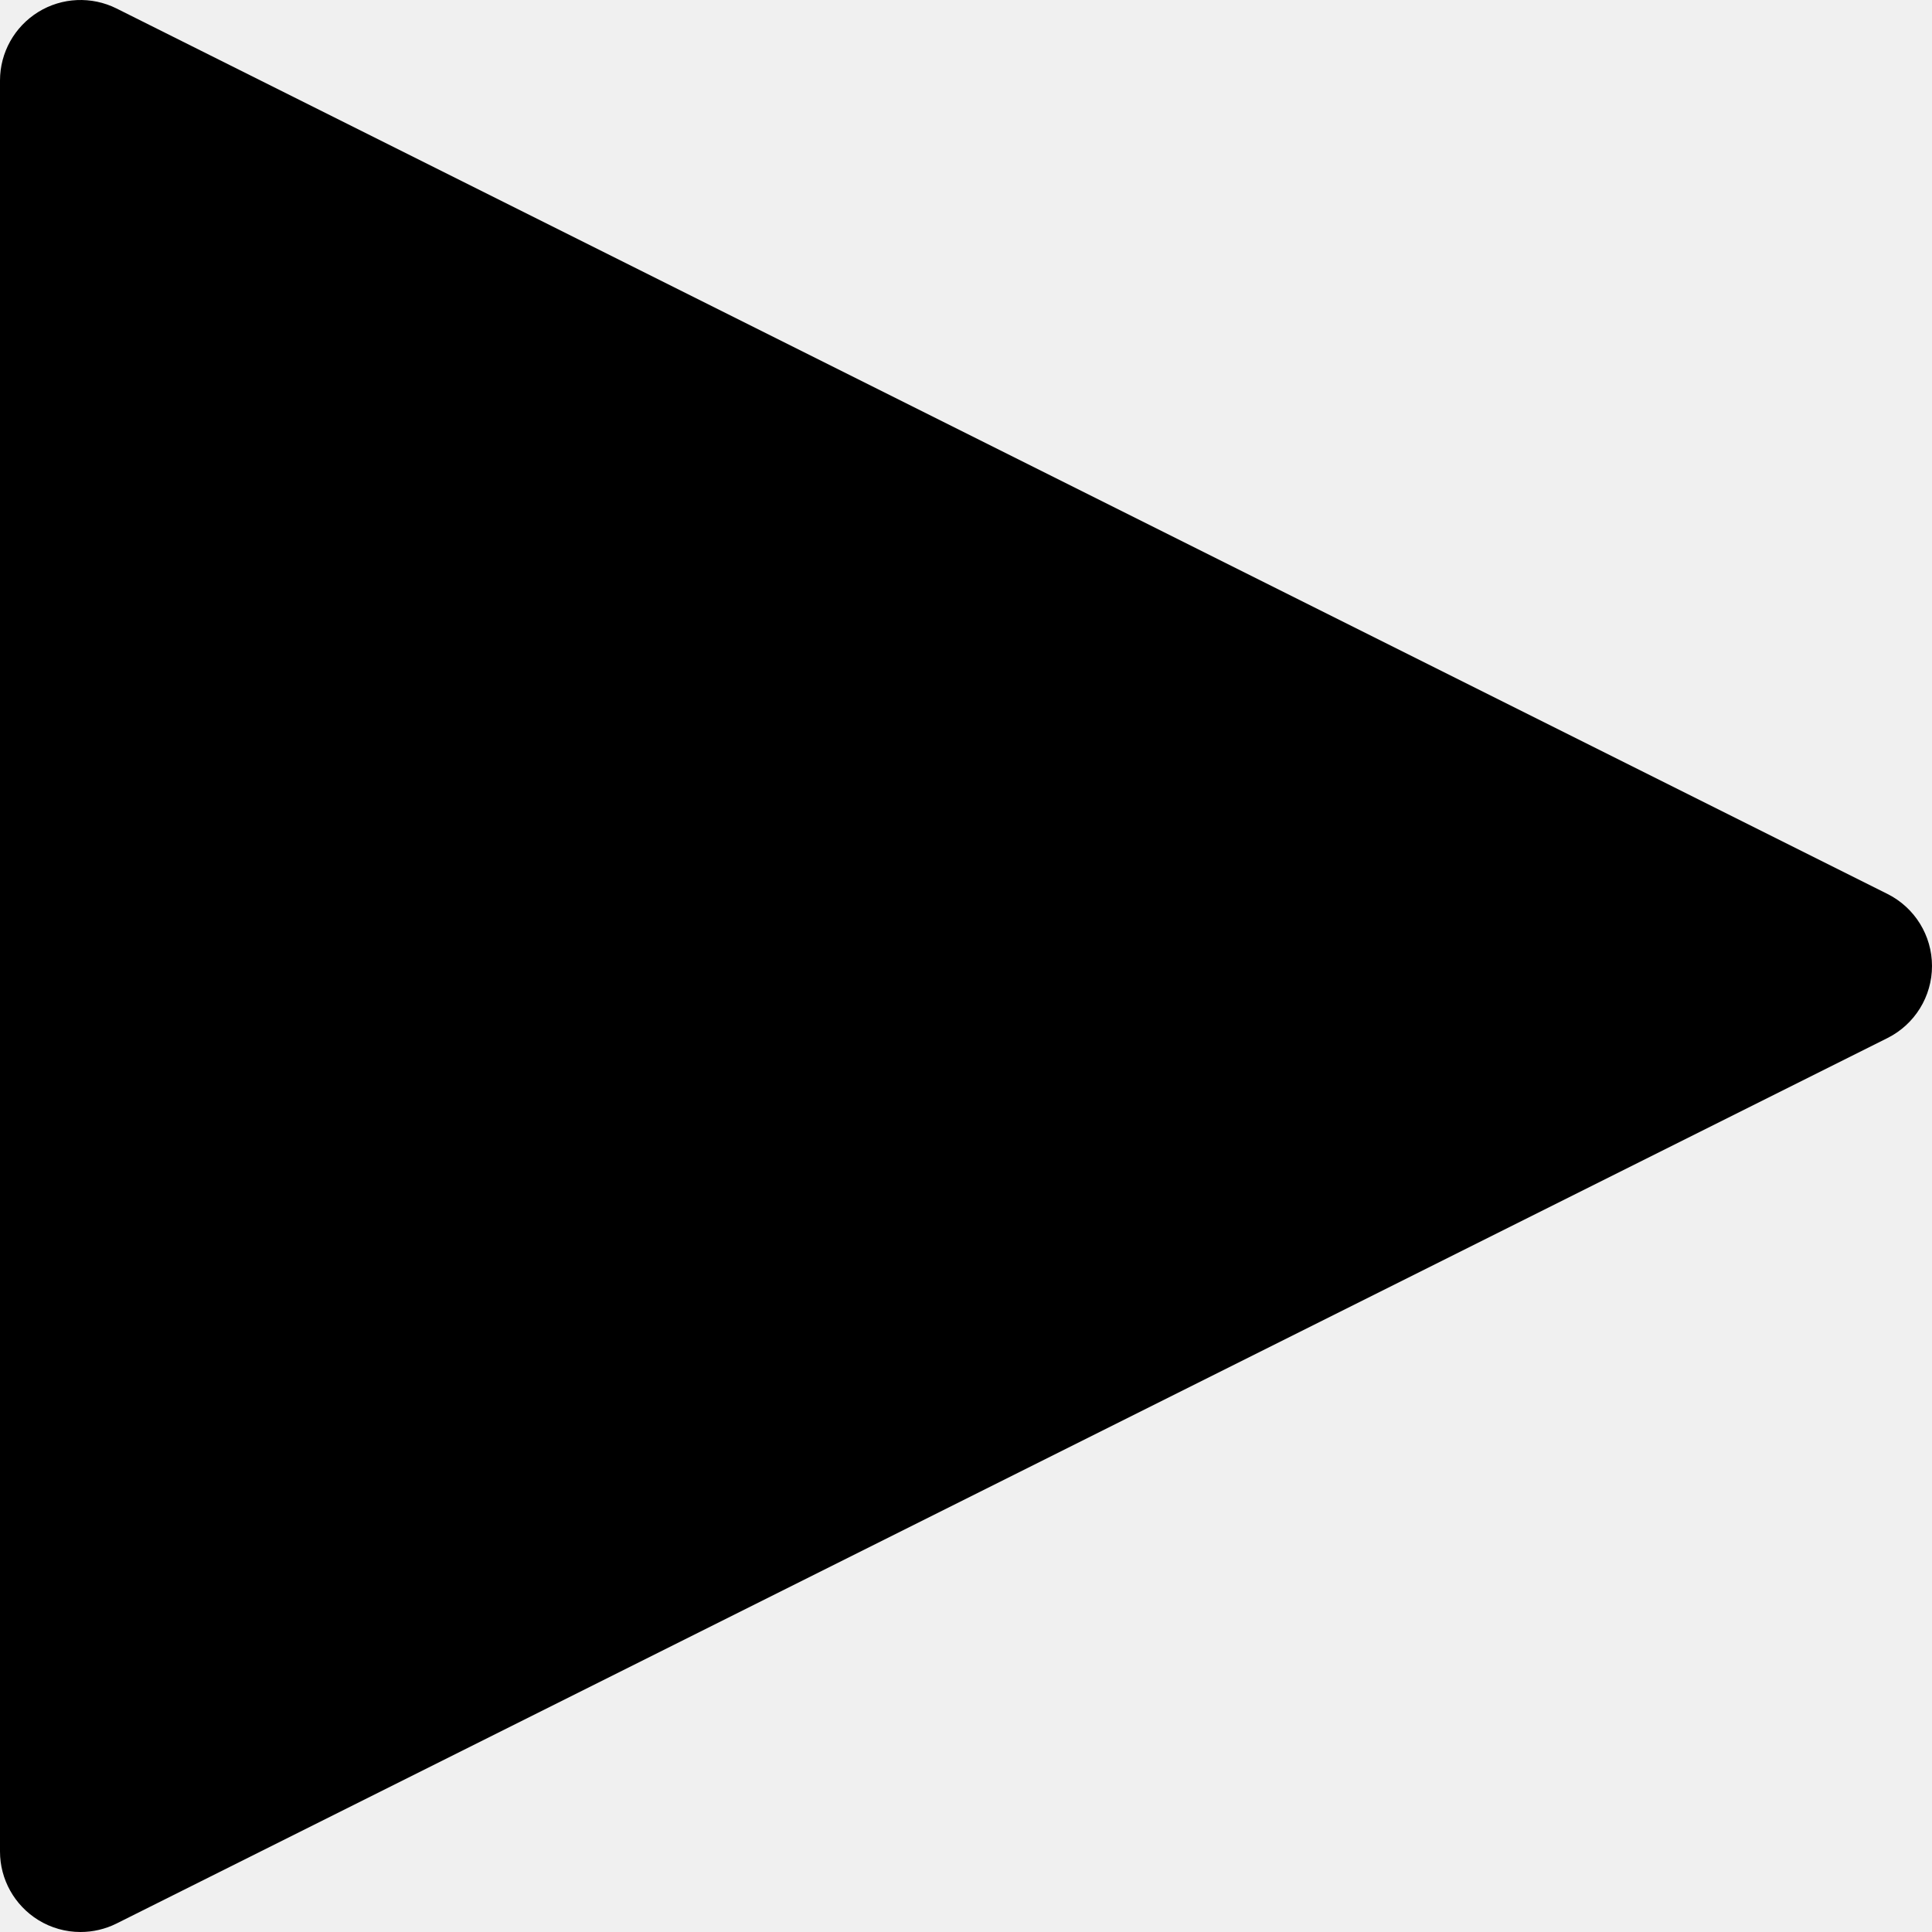
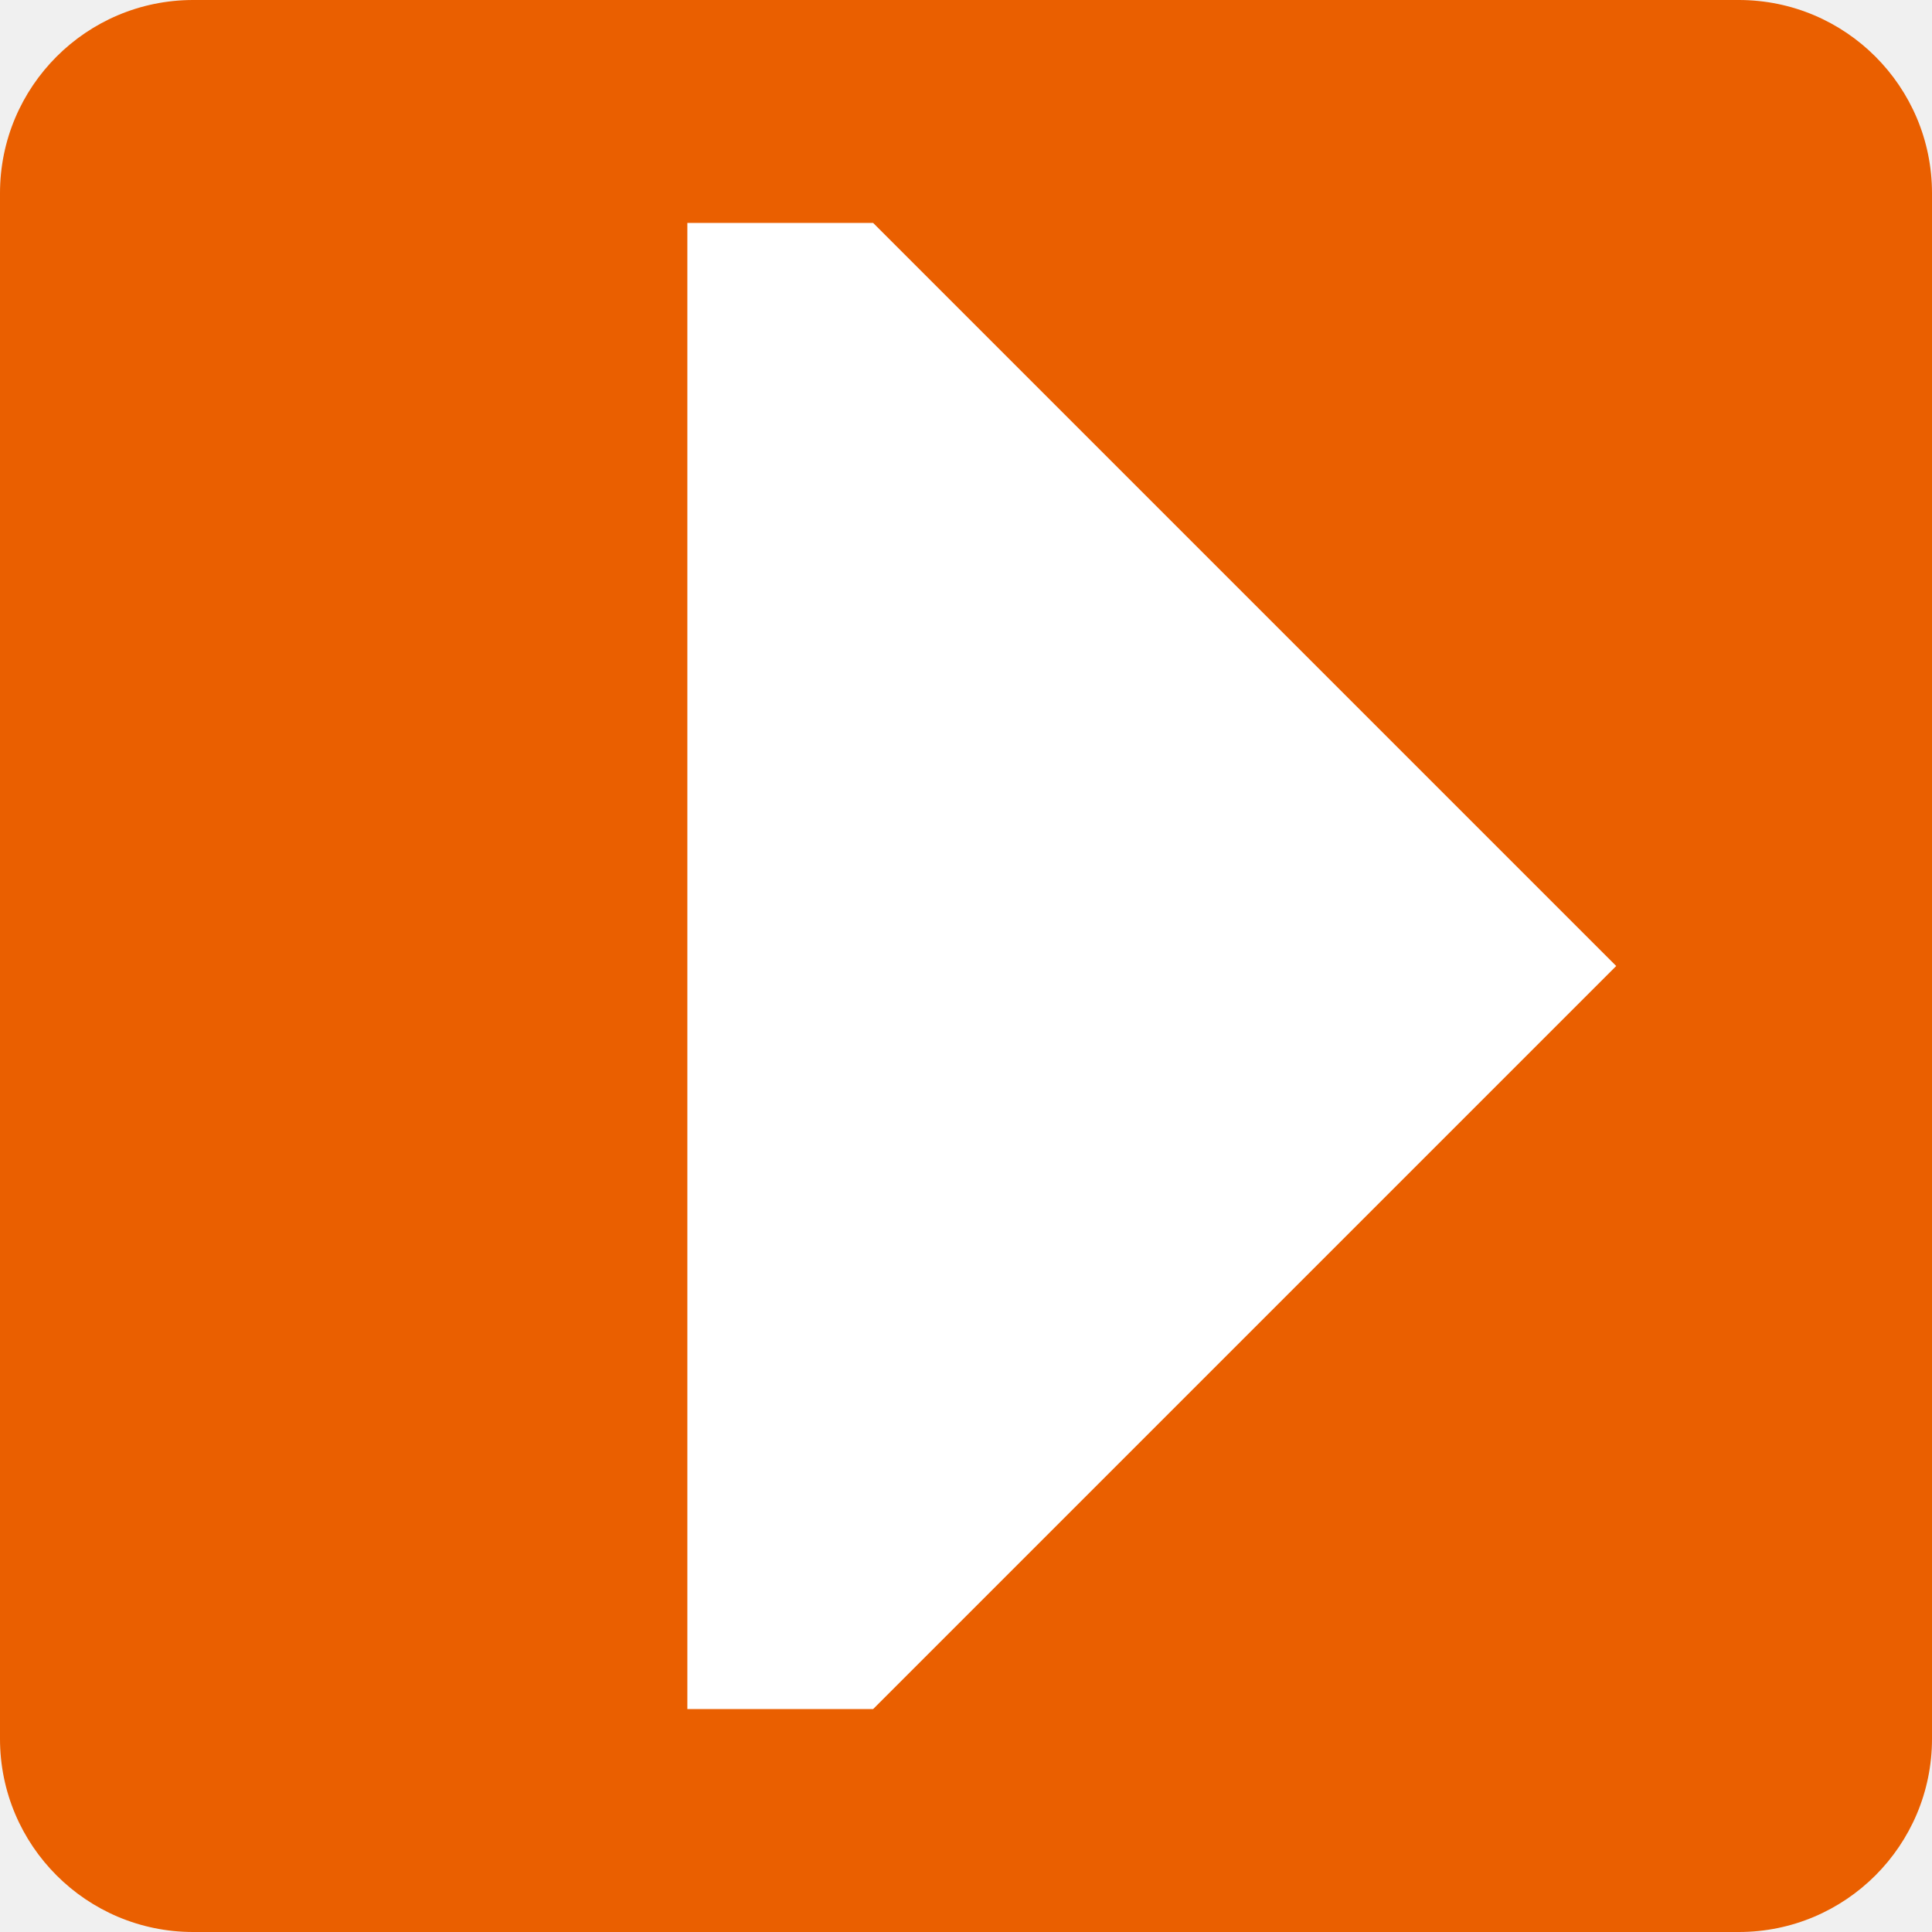
- <svg xmlns="http://www.w3.org/2000/svg" fill="#000000" height="64px" width="64px" version="1.1" id="Layer_1" viewBox="0 0 512 512" xml:space="preserve">
-   <g id="SVGRepo_bgCarrier" stroke-width="0" />
+ <svg xmlns="http://www.w3.org/2000/svg" width="64px" height="64px" viewBox="-2.4 -2.4 20.80 20.80" fill="none">
+   <g id="SVGRepo_bgCarrier" stroke-width="0" transform="translate(0,0), scale(1)">
+     <rect x="-2.4" y="-2.4" width="20.80" height="20.80" rx="2.08" fill="#ea5f00" strokewidth="0" />
+   </g>
  <g id="SVGRepo_tracerCarrier" stroke-linecap="round" stroke-linejoin="round" />
  <g id="SVGRepo_iconCarrier">
-     <g>
-       <g>
-         <path d="M500.203,236.907L30.869,2.24c-6.613-3.285-14.443-2.944-20.736,0.939C3.84,7.083,0,13.931,0,21.333v469.333 c0,7.403,3.84,14.251,10.133,18.155c3.413,2.112,7.296,3.179,11.2,3.179c3.264,0,6.528-0.747,9.536-2.24l469.333-234.667 C507.435,271.467,512,264.085,512,256S507.435,240.533,500.203,236.907z" />
-       </g>
-     </g>
+     <path d="M5 16L7 16L15 8L7 -2.7818e-08L5 0L5 16Z" fill="#ffffff" />
  </g>
</svg>
